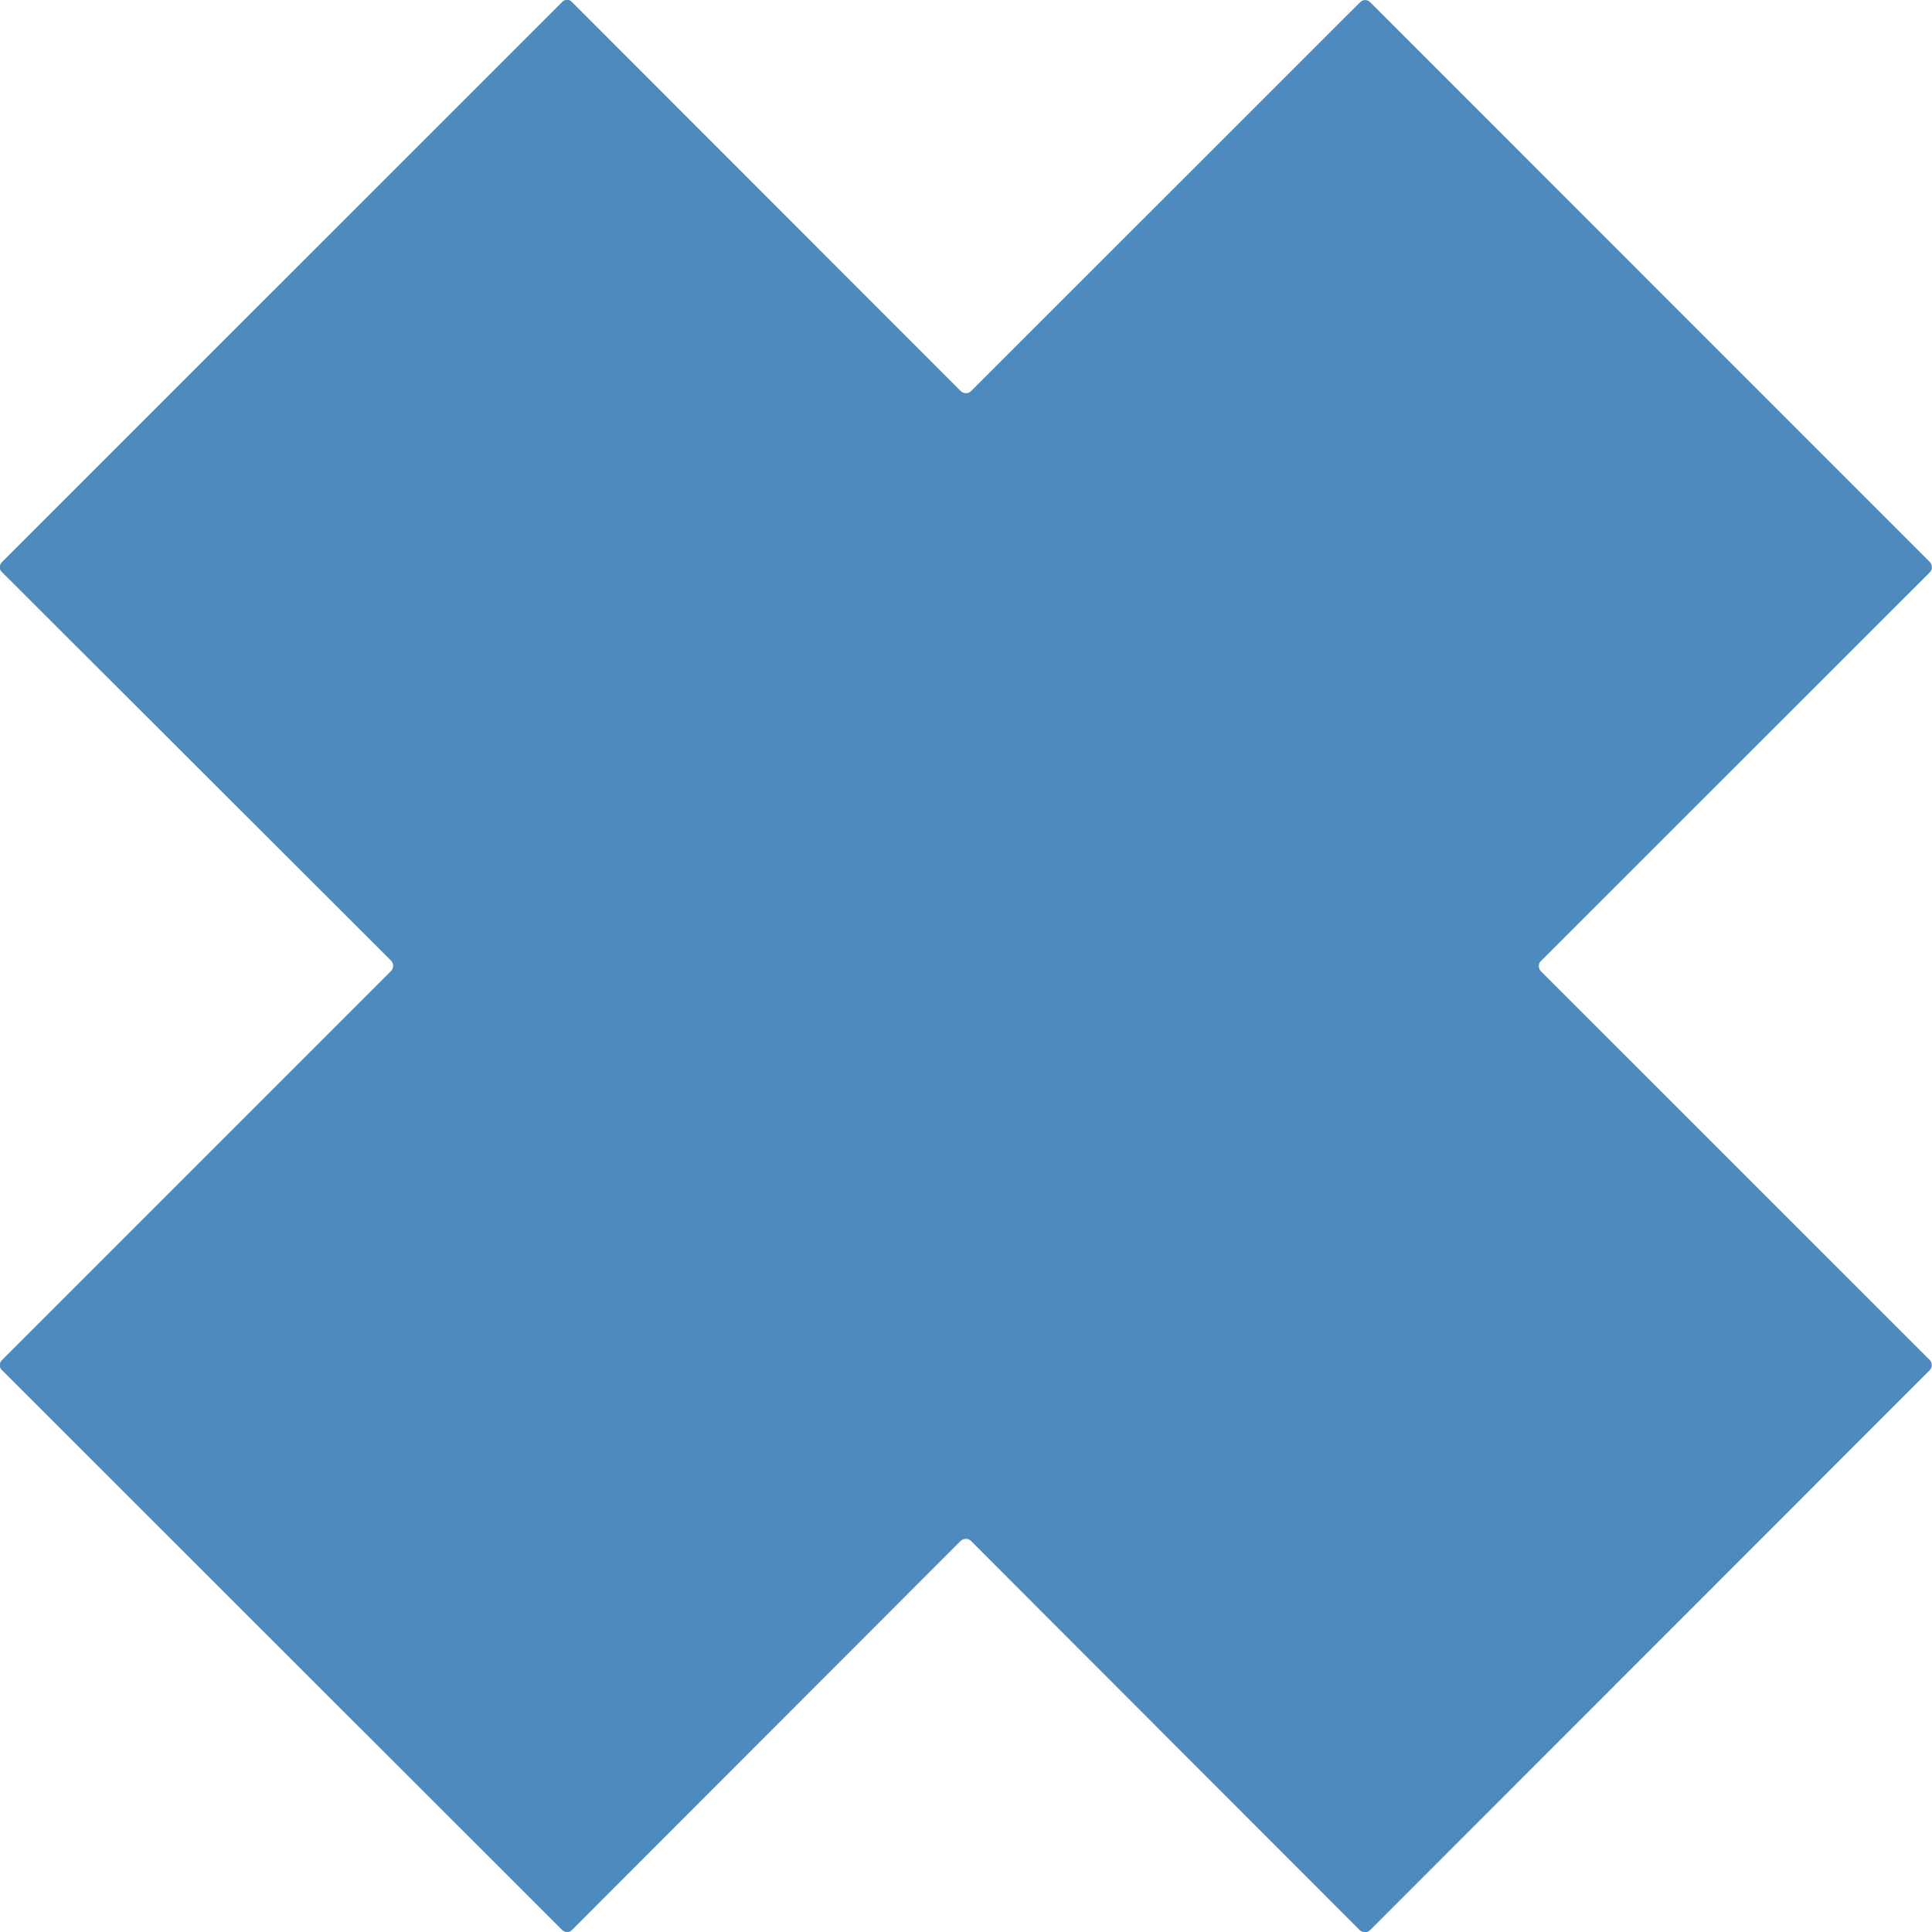
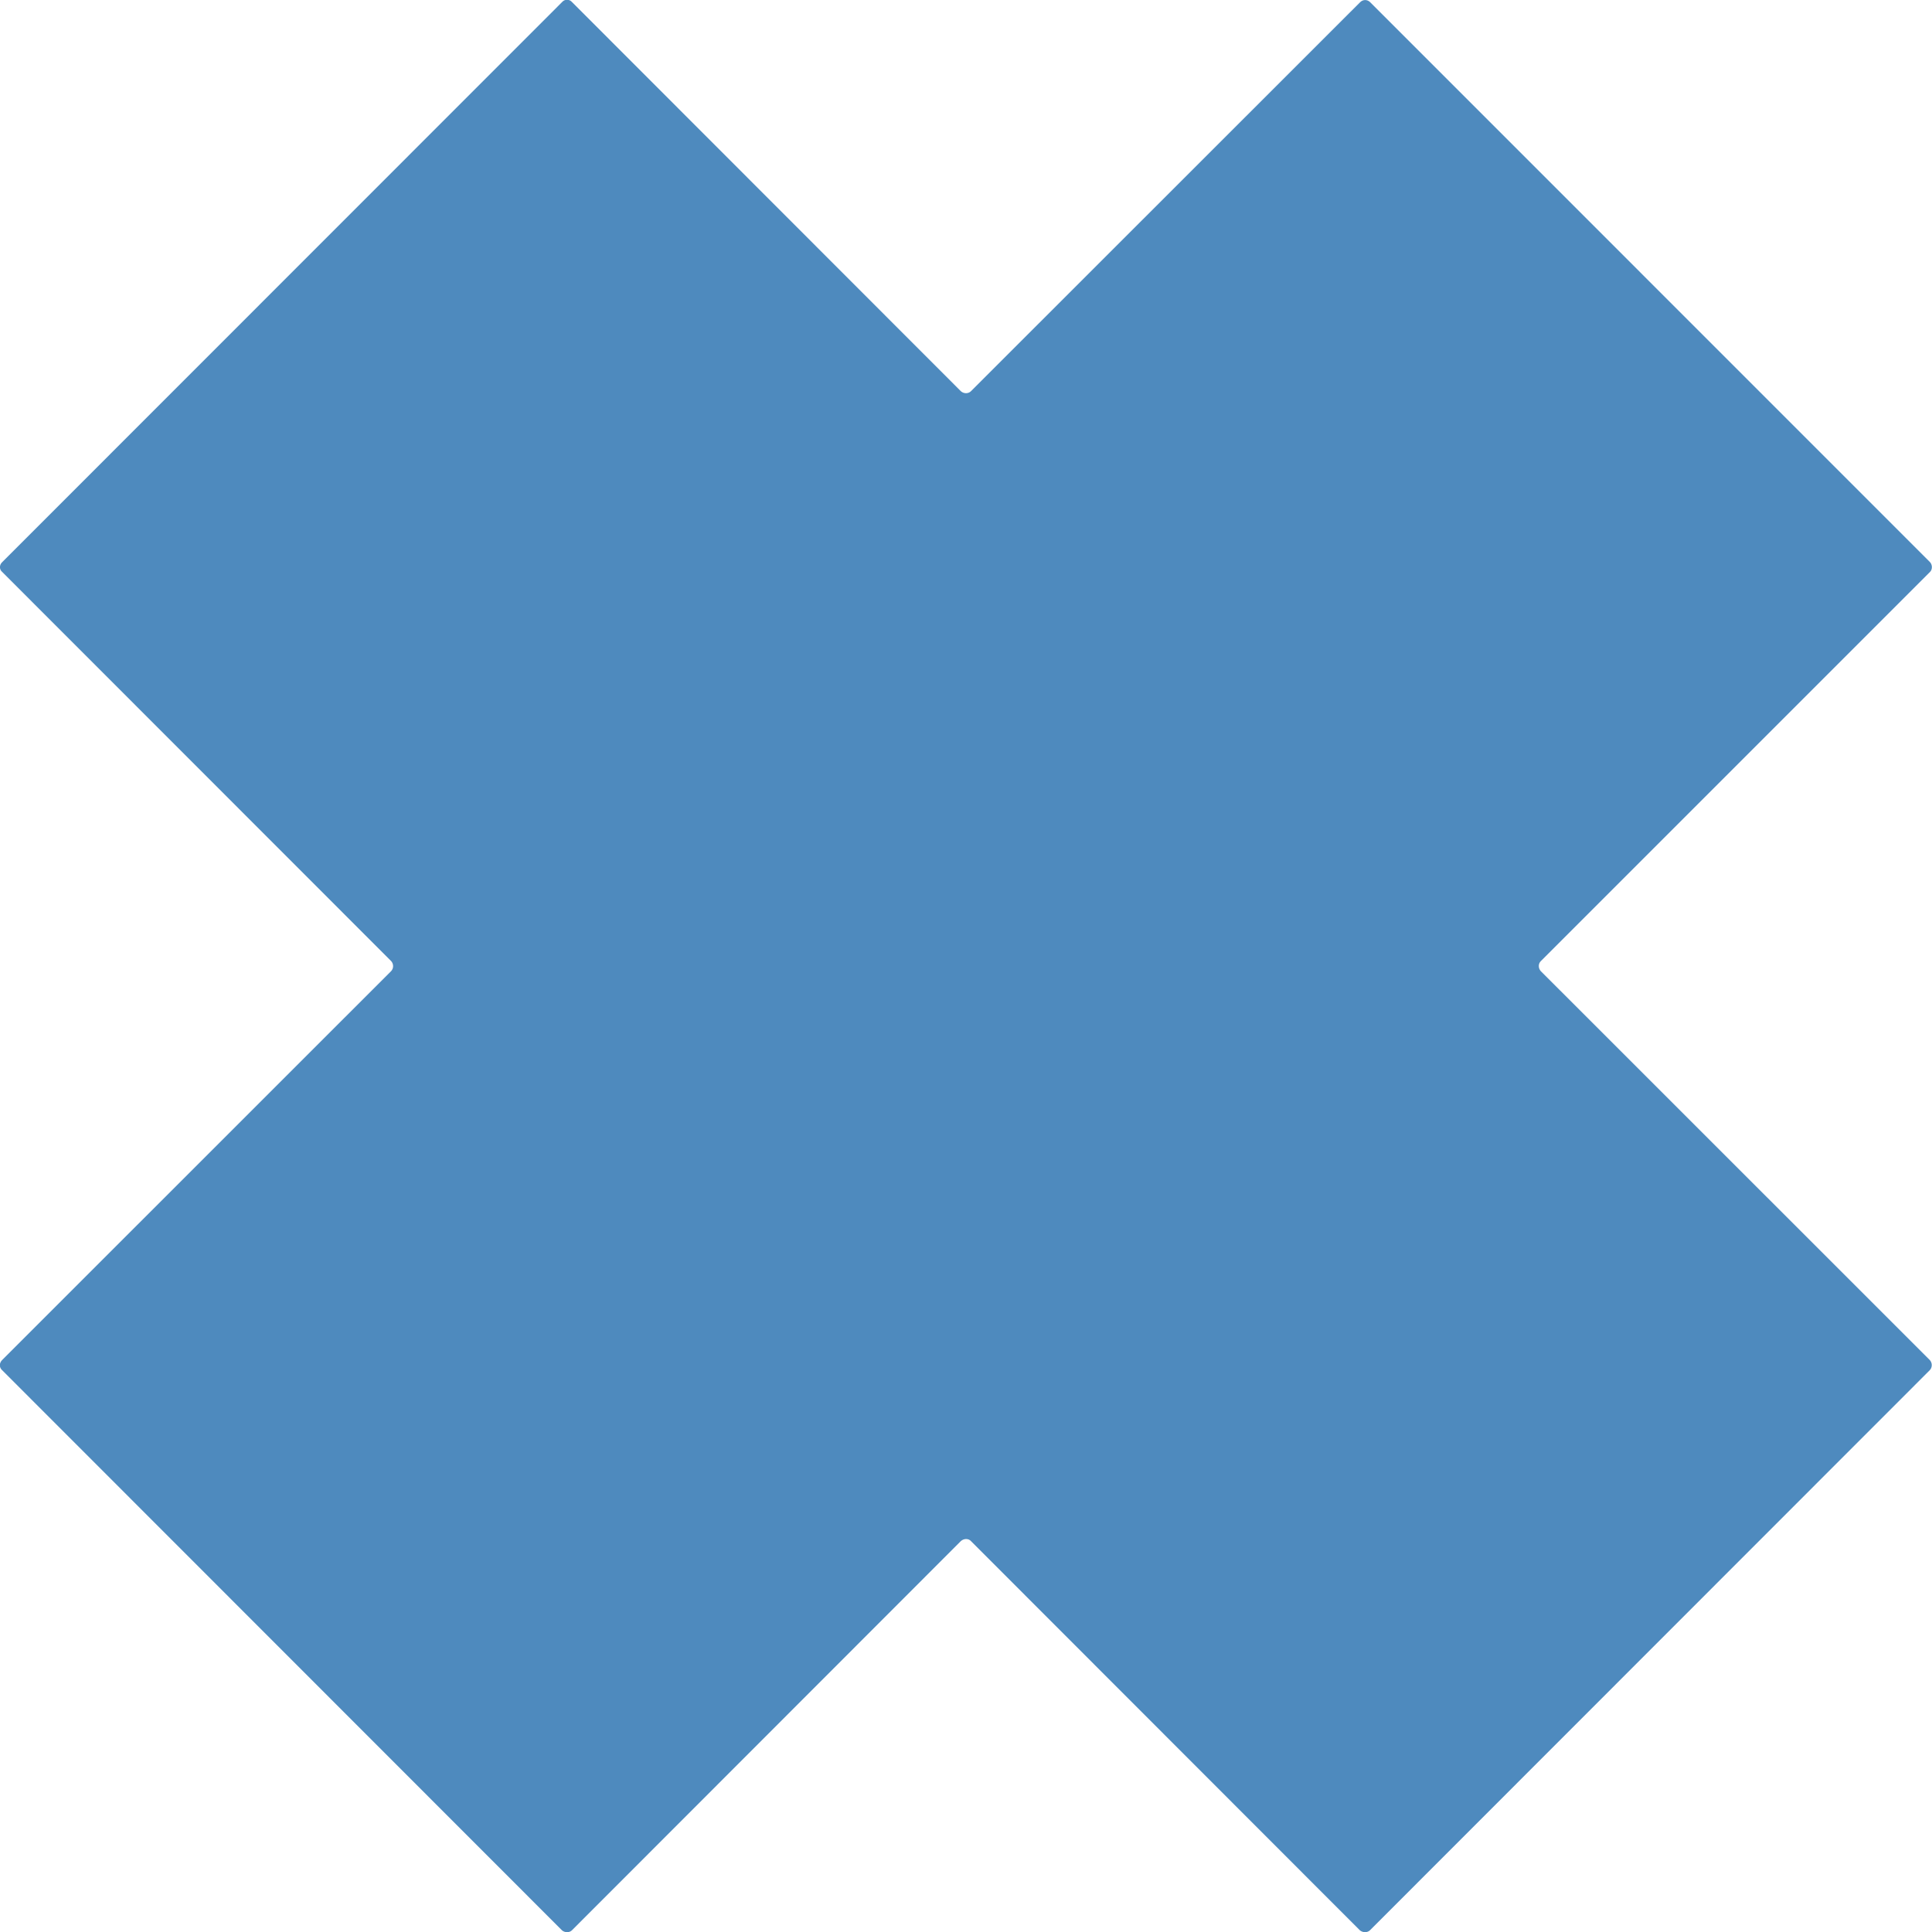
<svg xmlns="http://www.w3.org/2000/svg" width="20" height="20" viewBox="0 0 20 20">
  <g>
    <path fill="none" d="M0 0h20v20H0z" />
-     <path fill="#4E8ABE" d="M19.98 5.922L15.95 9.95c-.027.025-.027.072 0 .103l4.028 4.027c.026.028.026.073 0 .103l-5.797 5.8c-.027.025-.072.025-.103 0L10.05 15.95c-.025-.026-.073-.026-.104 0L5.92 19.98c-.024.027-.072.027-.1 0L.02 14.183c-.03-.027-.03-.072 0-.103L4.05 10.05c.026-.028.026-.075 0-.104L.02 5.922c-.03-.026-.03-.073 0-.103L5.82.02c.026-.03.074-.03.1 0L9.947 4.05c.03.027.077.027.104 0L14.08.023c.03-.03.074-.03.104 0L19.98 5.82c.025.03.025.076 0 .102z" />
+     <path fill="#4E8ABE" d="M19.98 5.92l-4.03 4.03c-.027.026-.027.073 0 .103l4.028 4.027c.026.03.026.074 0 .103l-5.797 5.8c-.027.025-.072.025-.103 0l-4.027-4.03c-.025-.028-.073-.028-.104 0l-4.027 4.03c-.025.025-.073.025-.102 0l-5.797-5.8c-.03-.027-.03-.072 0-.103l4.028-4.027c.027-.028.027-.075 0-.104L.022 5.92c-.03-.025-.03-.072 0-.1L5.82.02c.026-.03.074-.03.1 0L9.947 4.05c.03.027.077.027.104 0L14.08.023c.03-.03.074-.03.104 0L19.98 5.82c.025.028.025.075 0 .1z" />
  </g>
</svg>
